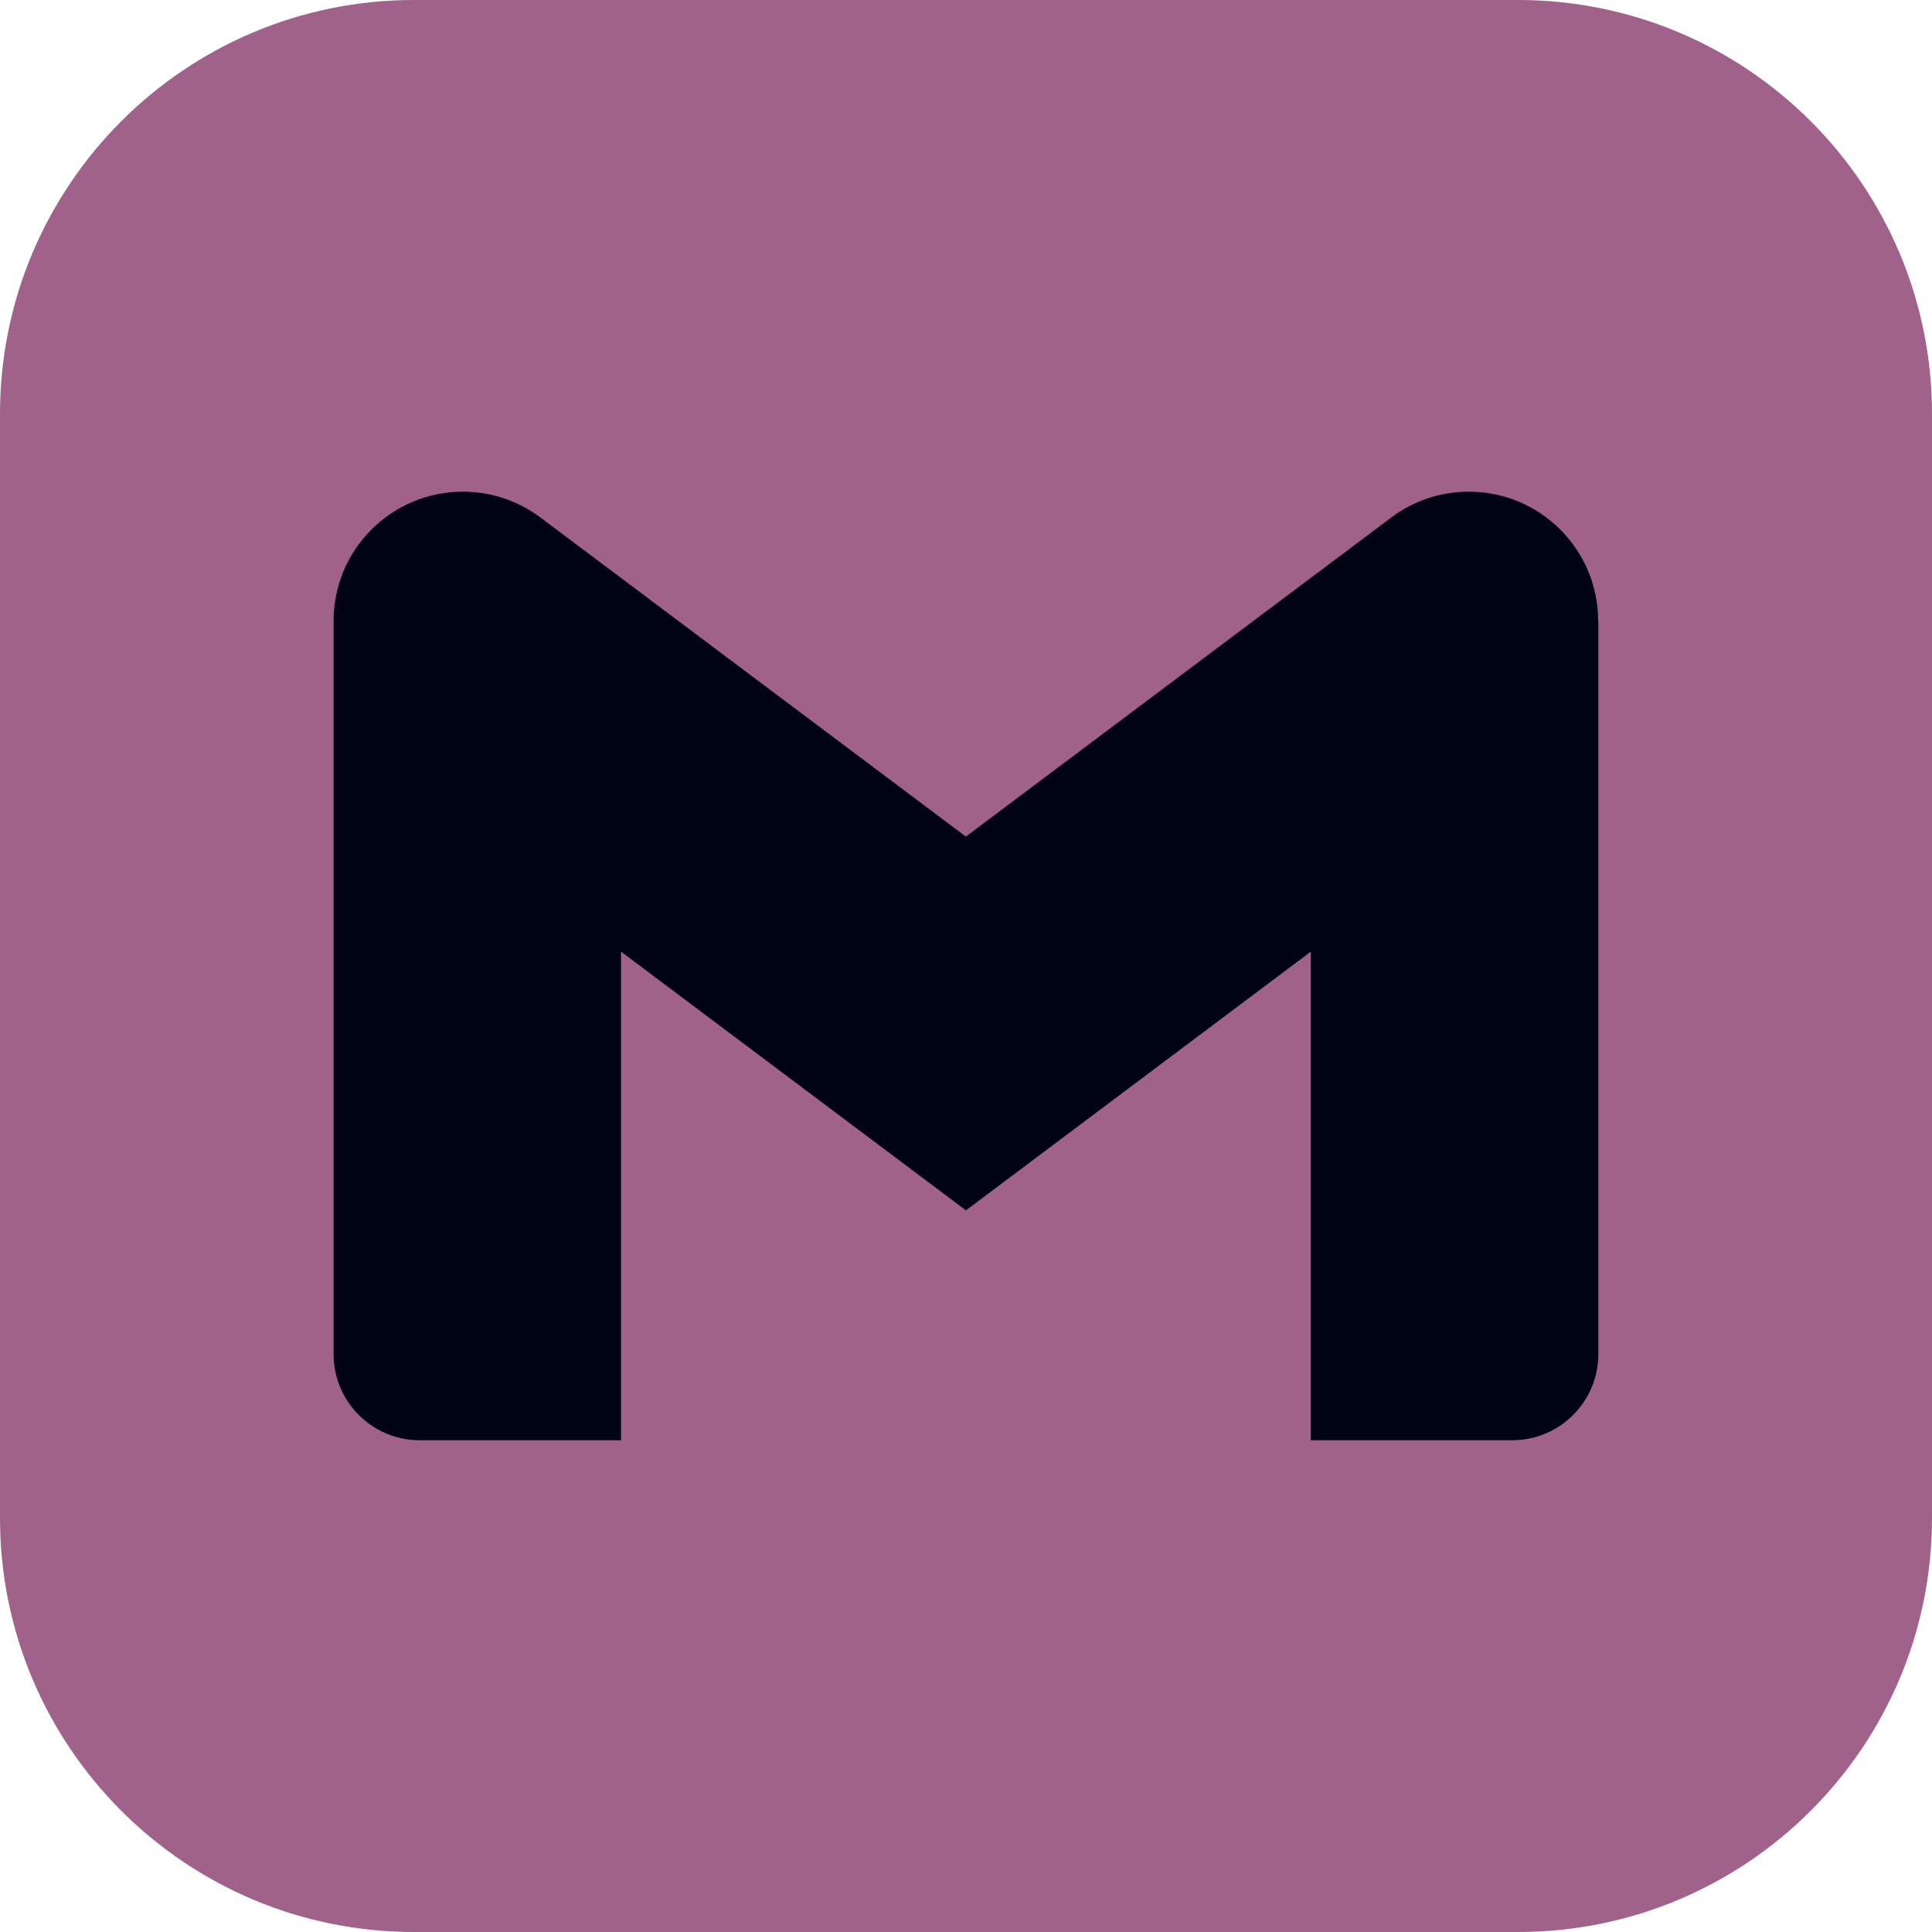
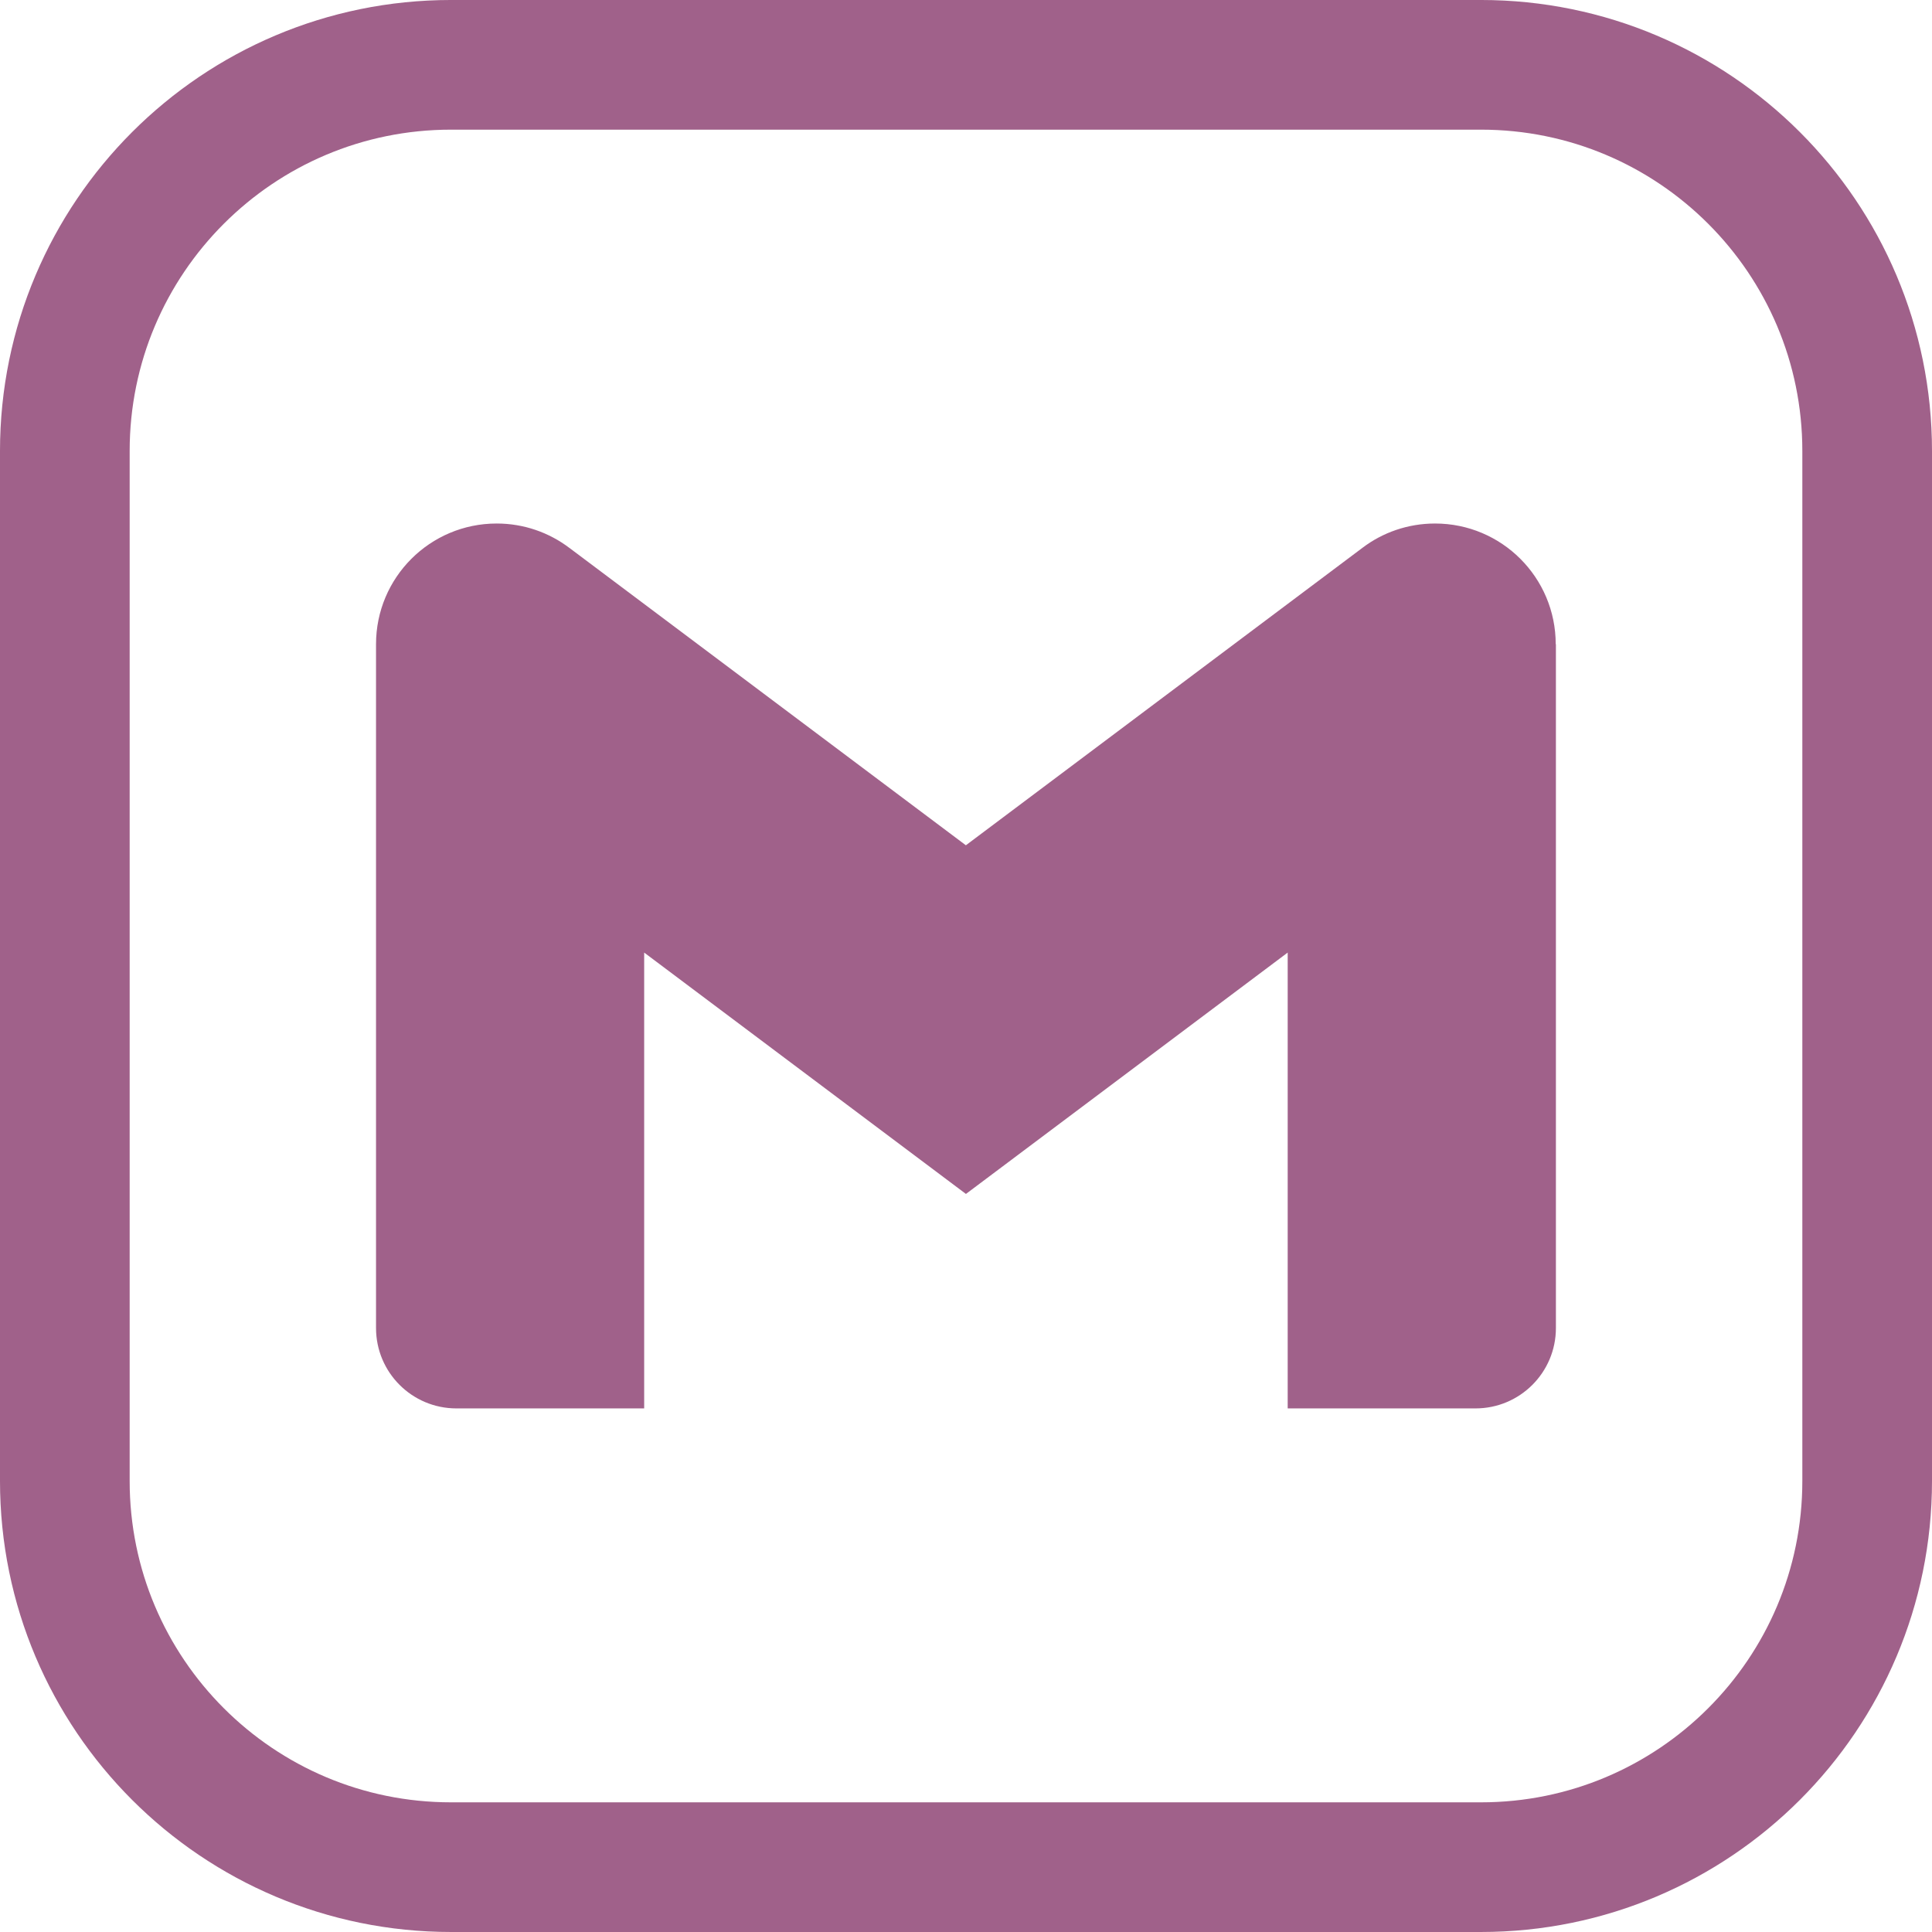
- <svg xmlns="http://www.w3.org/2000/svg" version="1.1" width="27.8" height="27.8" viewBox="0,0,27.8,27.8">
-   <g transform="translate(-226.1,-166.1001)">
-     <g stroke="none" stroke-miterlimit="10">
-       <path d="M232.057,193.9c-3.29,0 -5.957,-2.667 -5.957,-5.957v-15.886c0,-3.29 2.667,-5.957 5.957,-5.957h15.886c3.29,0 5.957,2.667 5.957,5.957v15.886c0,3.29 -2.667,5.957 -5.957,5.957z" fill="#a0618a" />
-       <path d="M249.099,175.037v10.546c0,0 0,0 0,0.001c0,0.685 -0.555,1.24 -1.24,1.24c0,0 0,0 -0.001,0h-2.896v-7.031l-4.963,3.723l-4.963,-3.723v7.031h-2.896c-0.685,0 -1.24,-0.555 -1.24,-1.24v-0.001v-10.546v-0.001c0,-1.028 0.833,-1.861 1.861,-1.861c0.421,0 0.809,0.14 1.121,0.376l-0.005,-0.004l6.121,4.591l6.121,-4.591c0.307,-0.232 0.695,-0.372 1.116,-0.372c1.028,0 1.861,0.833 1.861,1.861z" fill="#000216" />
+ <svg xmlns="http://www.w3.org/2000/svg" version="1.1" width="29.8" height="29.8" viewBox="0,0,29.8,29.8">
+   <g transform="translate(-225.1,-165.1001)">
+     <g stroke-miterlimit="10">
+       <path d="M232.057,193.9c-3.29,0 -5.957,-2.667 -5.957,-5.957v-15.886c0,-3.29 2.667,-5.957 5.957,-5.957h15.886c3.29,0 5.957,2.667 5.957,5.957v15.886c0,3.29 -2.667,5.957 -5.957,5.957z" fill="none" stroke="#a0618a" stroke-width="2" />
+       <path d="M249.099,175.037v10.546c0,0 0,0 0,0.001c0,0.685 -0.555,1.24 -1.24,1.24c0,0 0,0 -0.001,0h-2.896v-7.031l-4.963,3.723l-4.963,-3.723v7.031h-2.896c-0.685,0 -1.24,-0.555 -1.24,-1.24v-0.001v-10.546v-0.001c0,-1.028 0.833,-1.861 1.861,-1.861c0.421,0 0.809,0.14 1.121,0.376l-0.005,-0.004l6.121,4.591l6.121,-4.591c0.307,-0.232 0.695,-0.372 1.116,-0.372c1.028,0 1.861,0.833 1.861,1.861z" fill="#a0618a" stroke="none" stroke-width="1" />
    </g>
  </g>
</svg>
